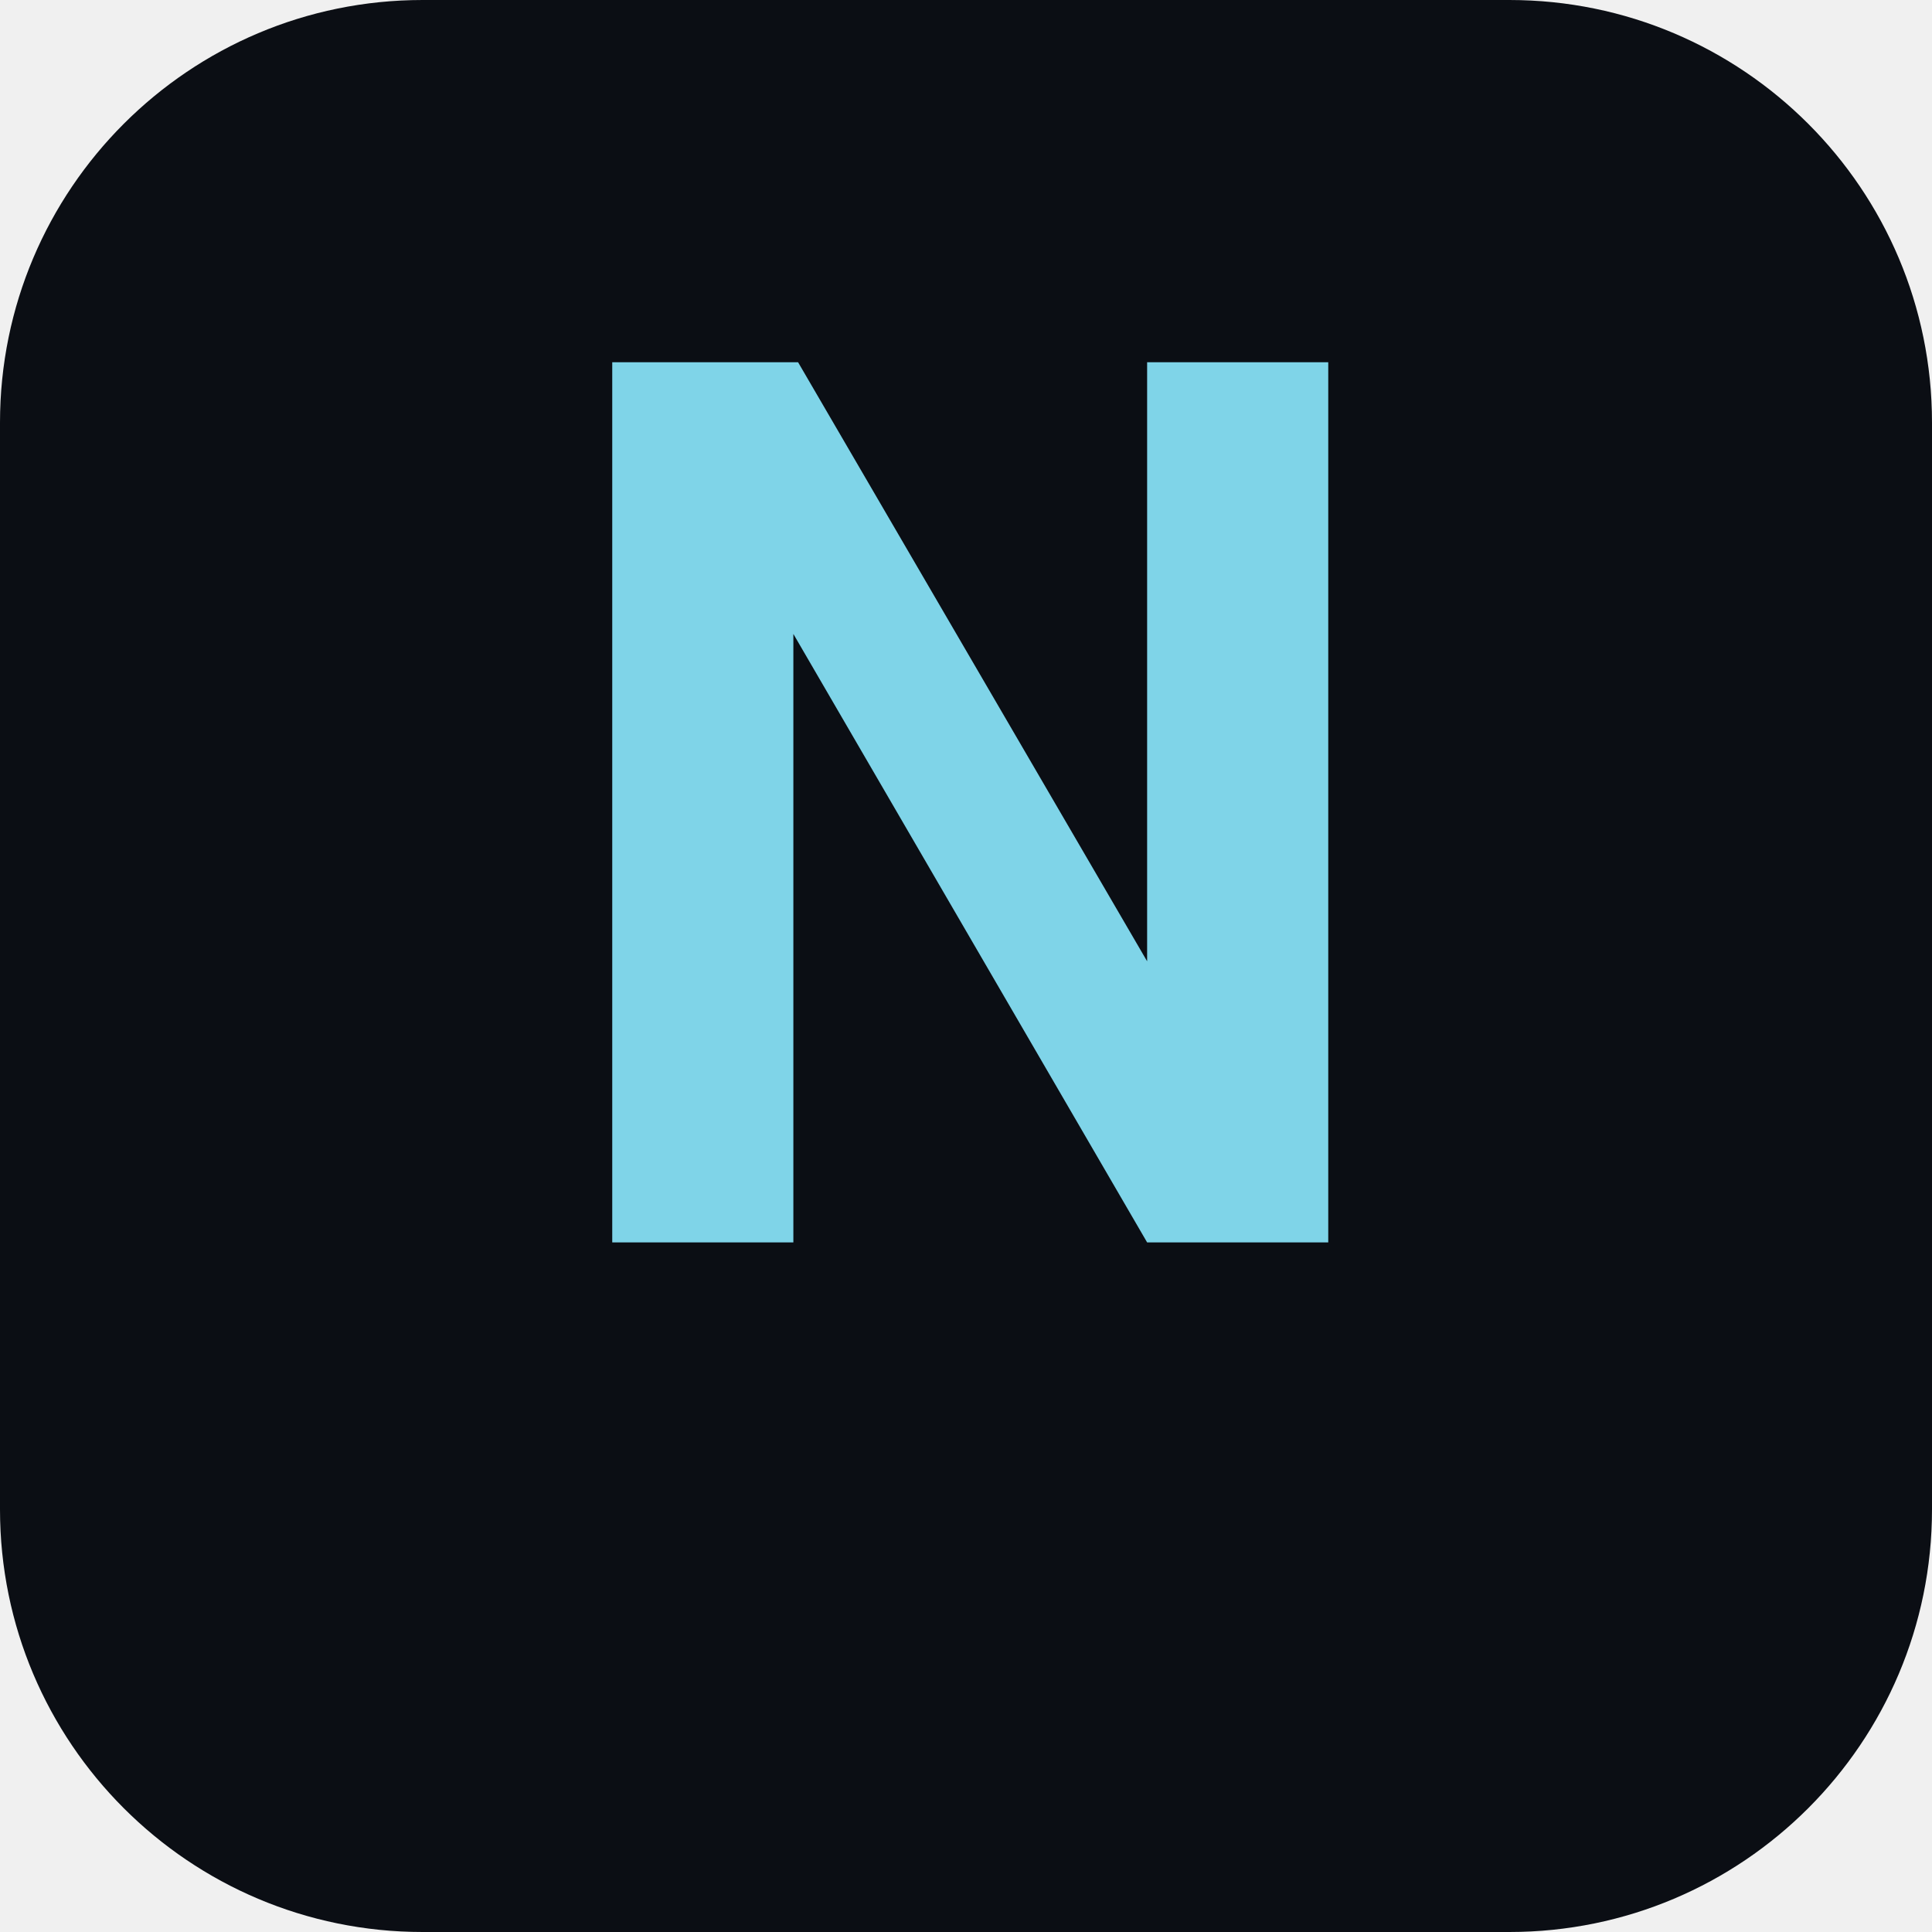
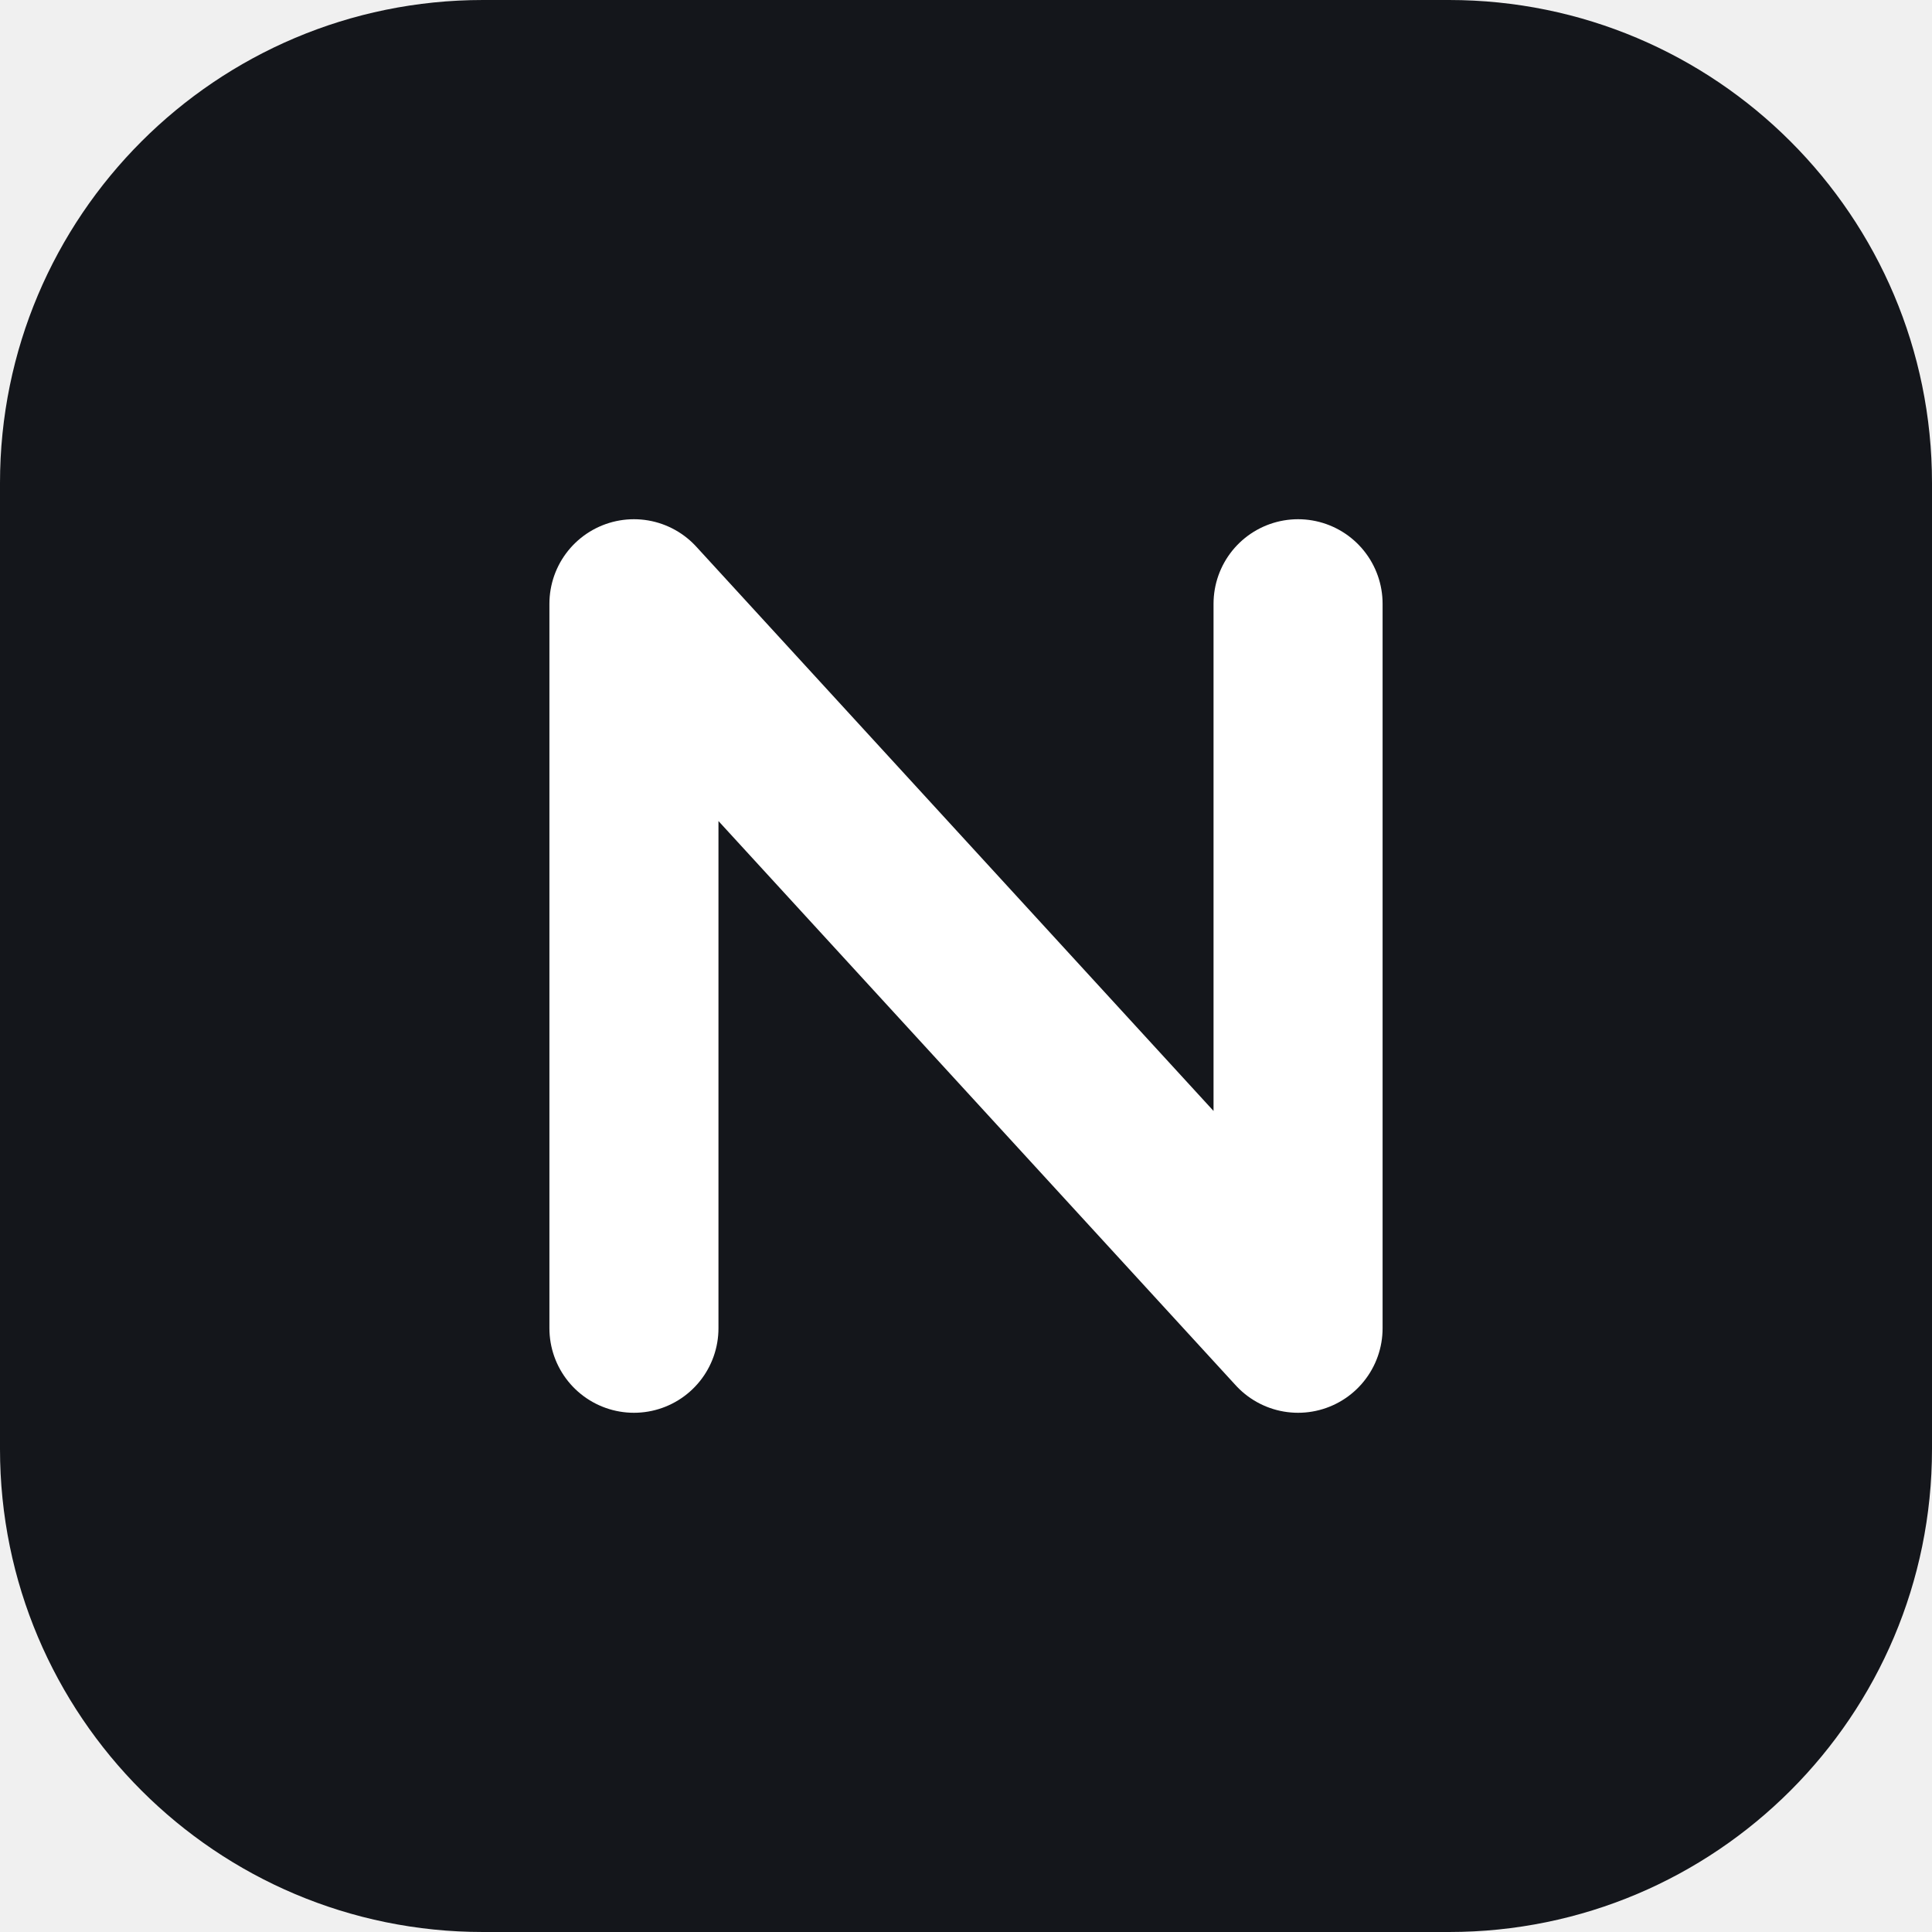
<svg xmlns="http://www.w3.org/2000/svg" viewBox="0 0 32 32" width="32" height="32">
-   <rect width="32" height="32" rx="7" fill="#0b0e14" />
-   <text x="50%" y="50%" dominant-baseline="central" text-anchor="middle" fill="#7fd4e8" font-family="Helvetica Neue, Helvetica, Arial, sans-serif" font-weight="700" font-size="20">N</text>
+   <rect width="32" height="32" rx="8" fill="#14161b" />
+   <path d="M10.5 22V10l11 12V10" fill="none" stroke="#fff" stroke-width="2.8" stroke-linecap="round" stroke-linejoin="round" />
</svg>
